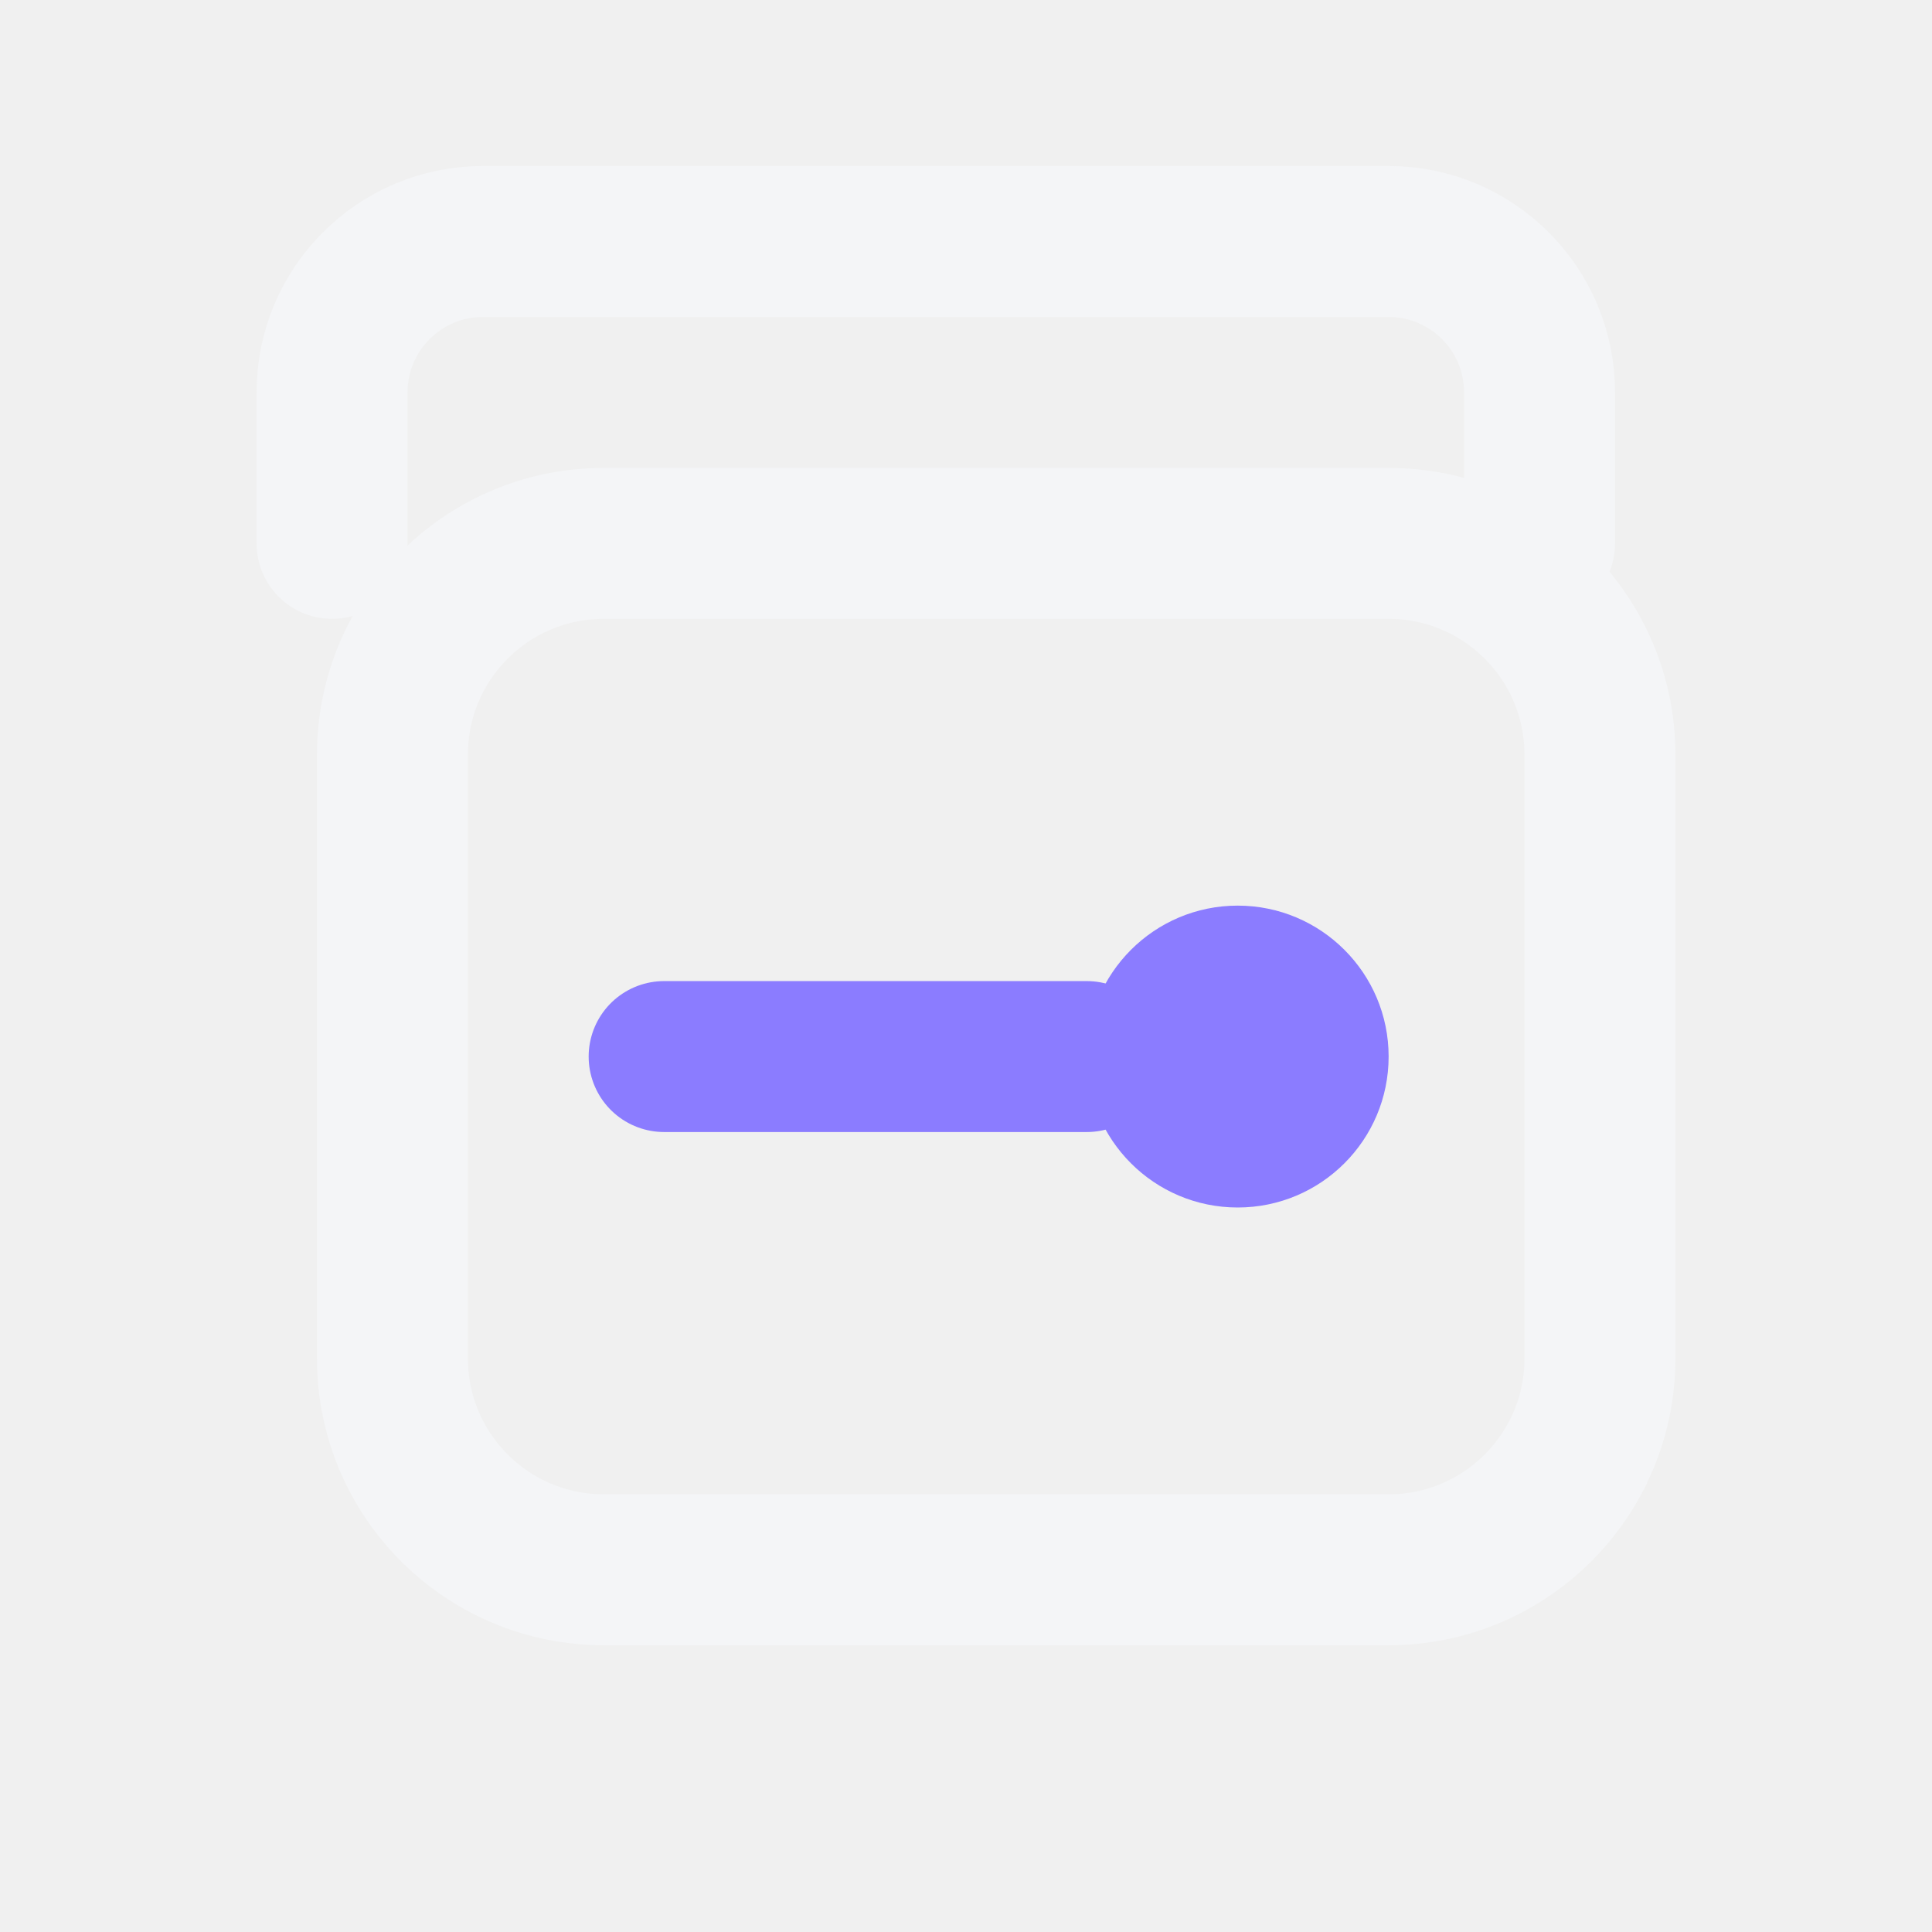
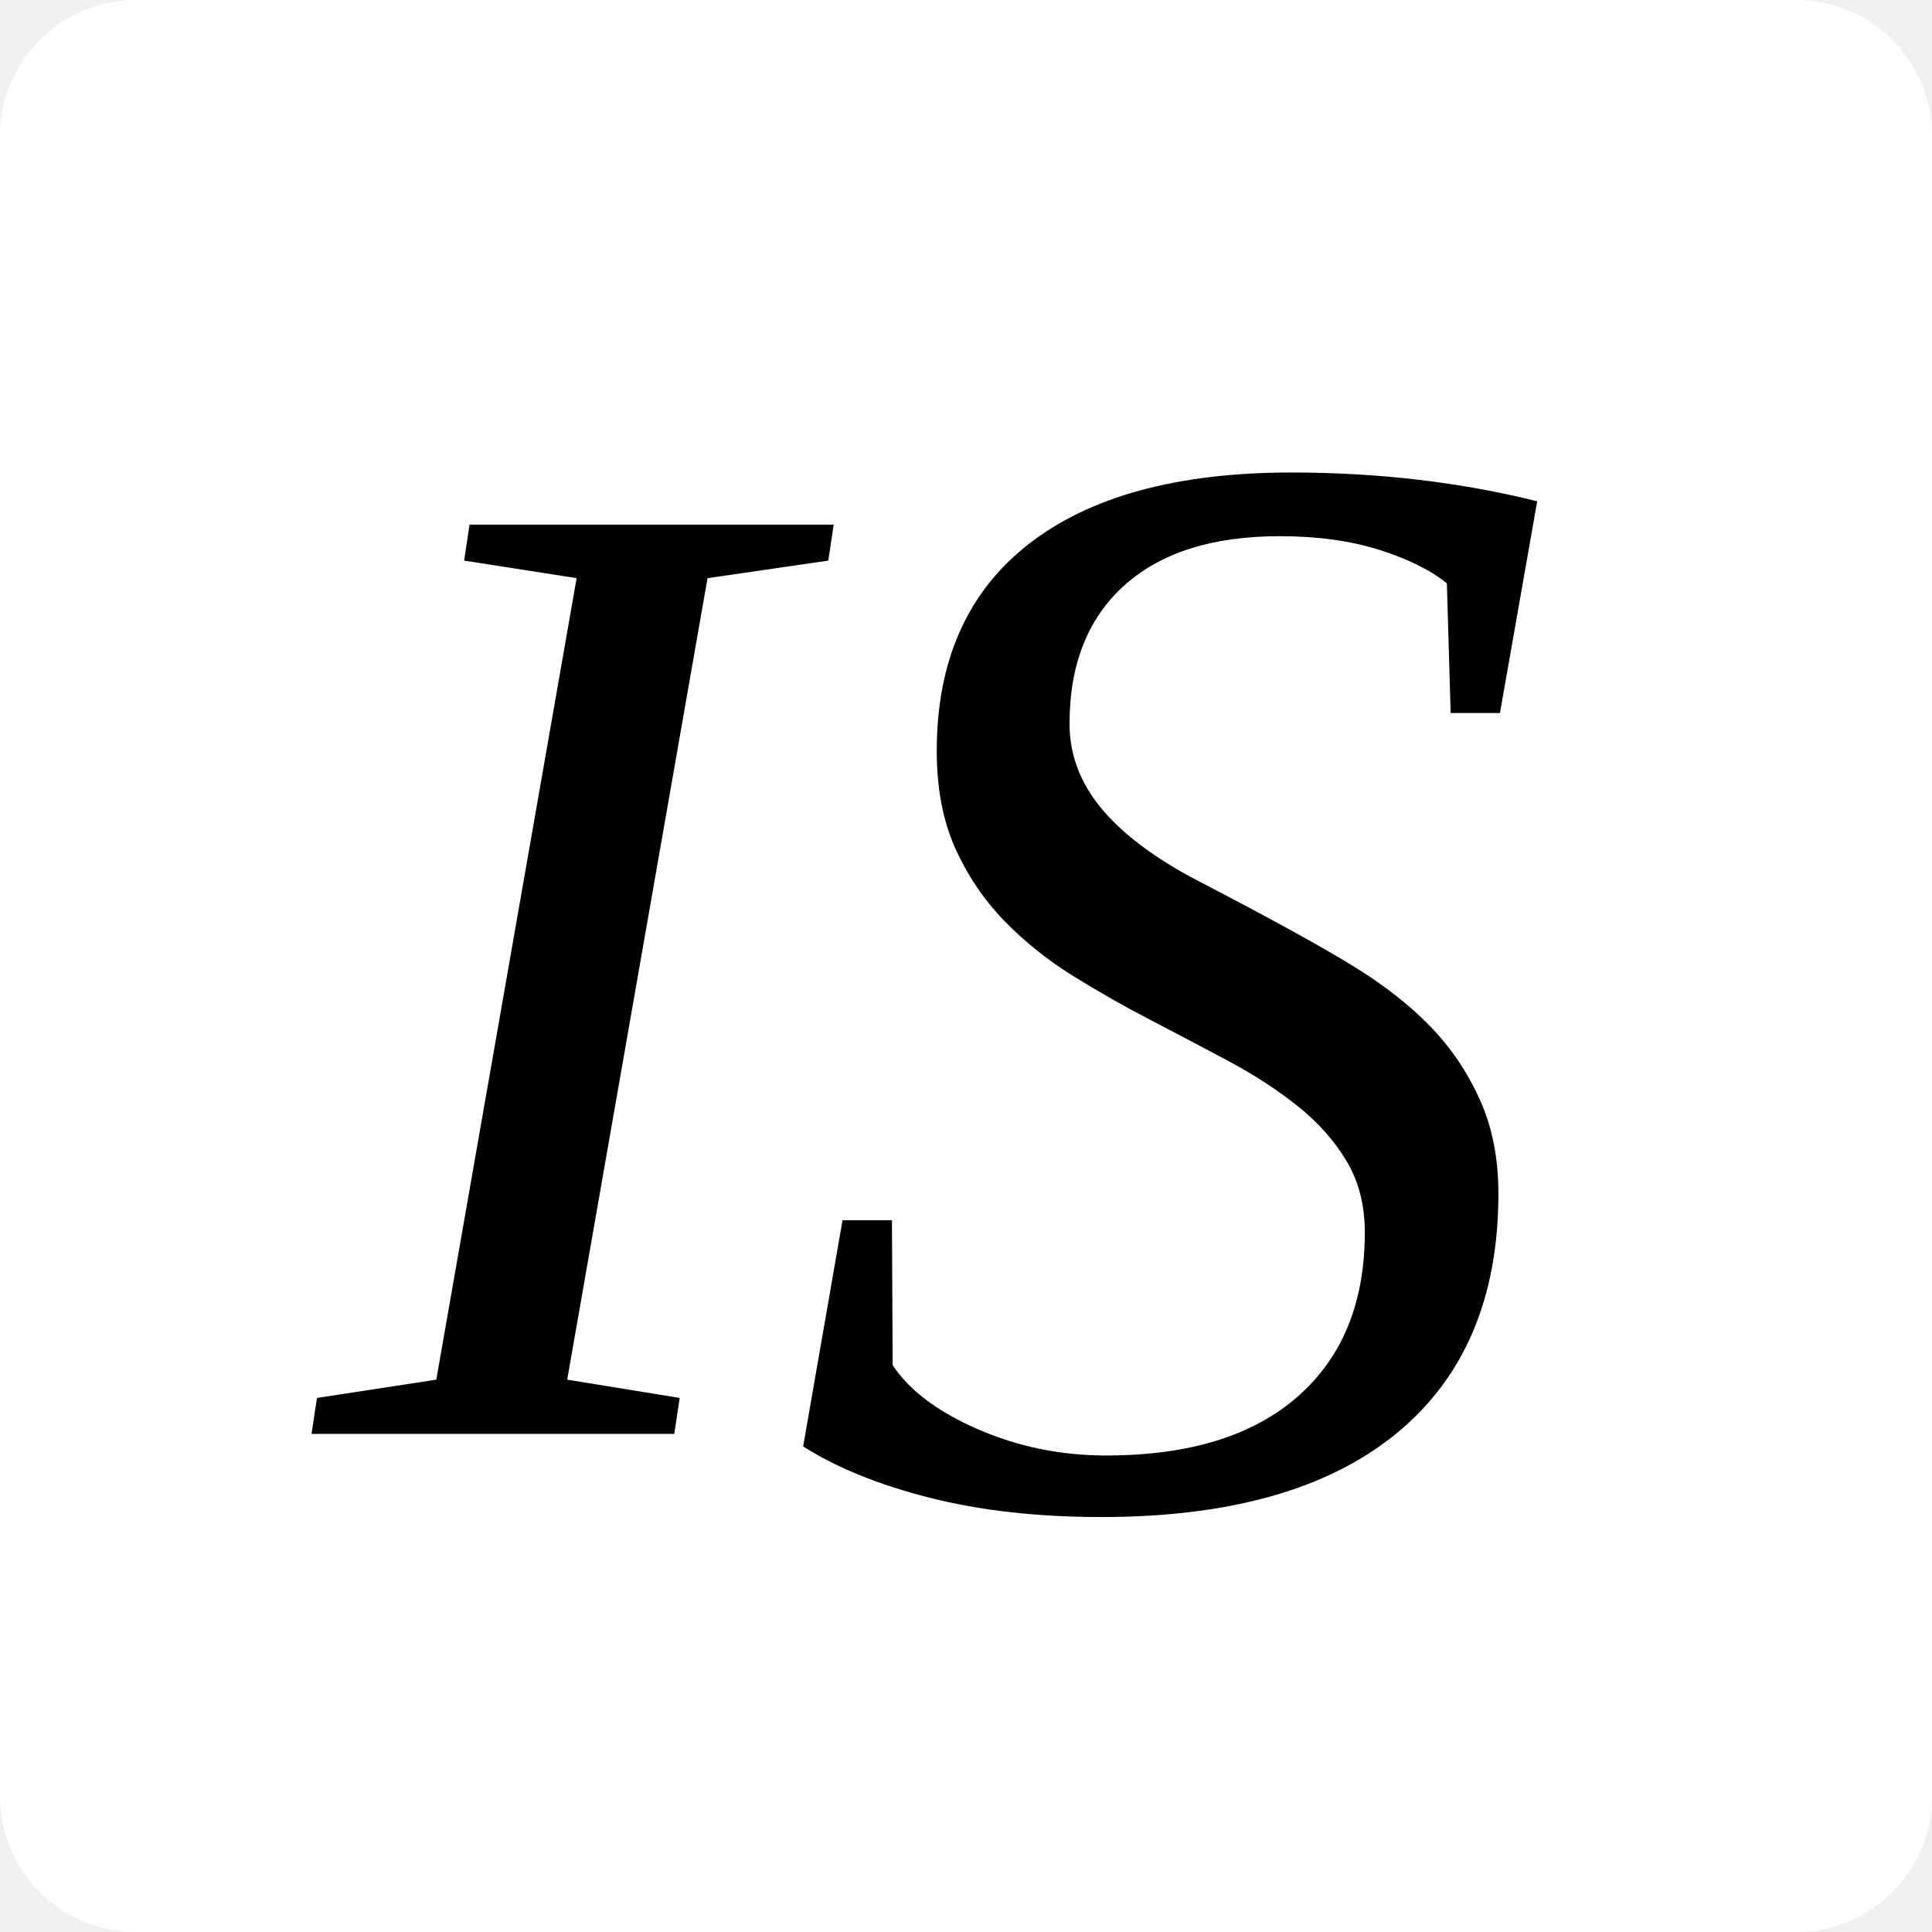
- <svg xmlns="http://www.w3.org/2000/svg" viewBox="0 0 64 64" role="img" aria-label="Interactive Studio">
-   <g fill="none" stroke="#f4f5f7" stroke-width="5" stroke-linecap="round" stroke-linejoin="round">
-     <path d="M11 18V13a5 5 0 0 1 5-5h30a5 5 0 0 1 5 5v5" />
-     <rect x="13" y="18" width="40" height="34" rx="7" />
+ <svg xmlns="http://www.w3.org/2000/svg" viewBox="0 0 256 256" role="img" aria-label="Interactive Studio">
+   <rect width="256" height="256" rx="18" fill="#fff" />
+   <g fill="#000" font-family="Times New Roman, Georgia, serif" font-style="italic">
+     <text x="42" y="190" font-size="184" font-weight="400">I</text>
+     <text x="104" y="199" font-size="206" font-weight="400">S</text>
  </g>
-   <path d="M22 35h14" stroke="#8b7cff" stroke-width="5" stroke-linecap="round" />
-   <circle cx="41" cy="35" r="5" fill="#8b7cff" />
</svg>
